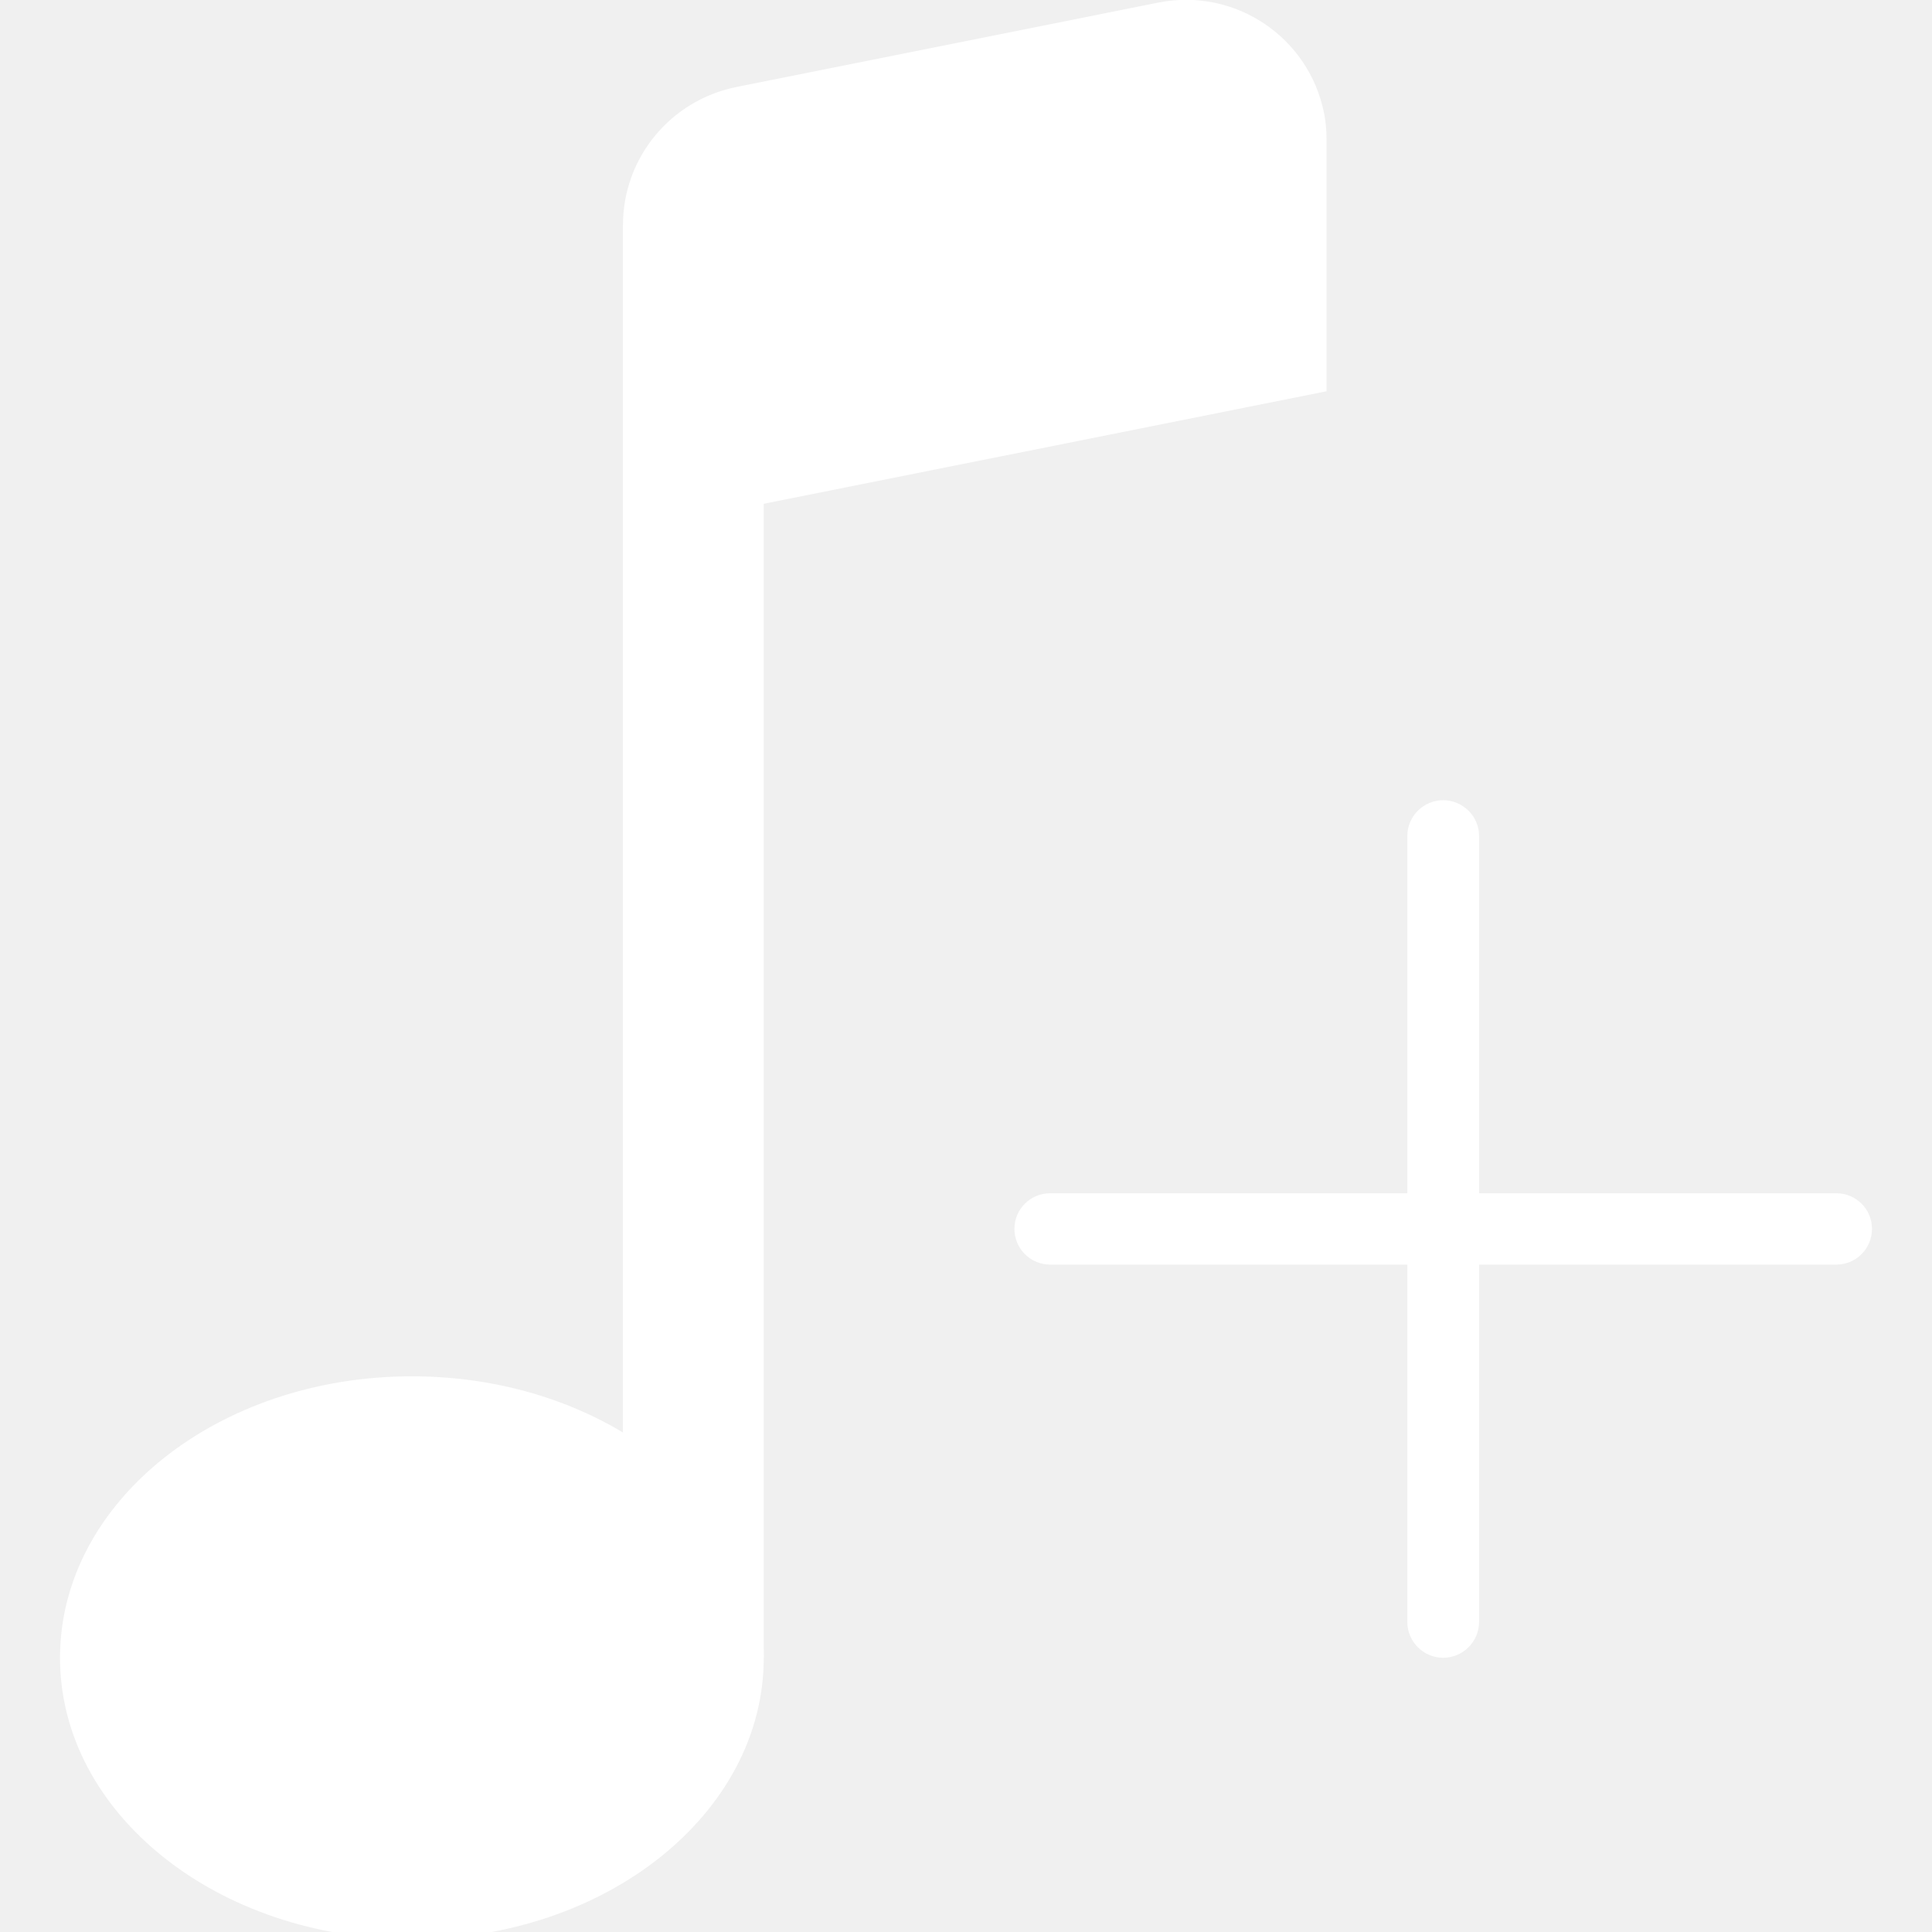
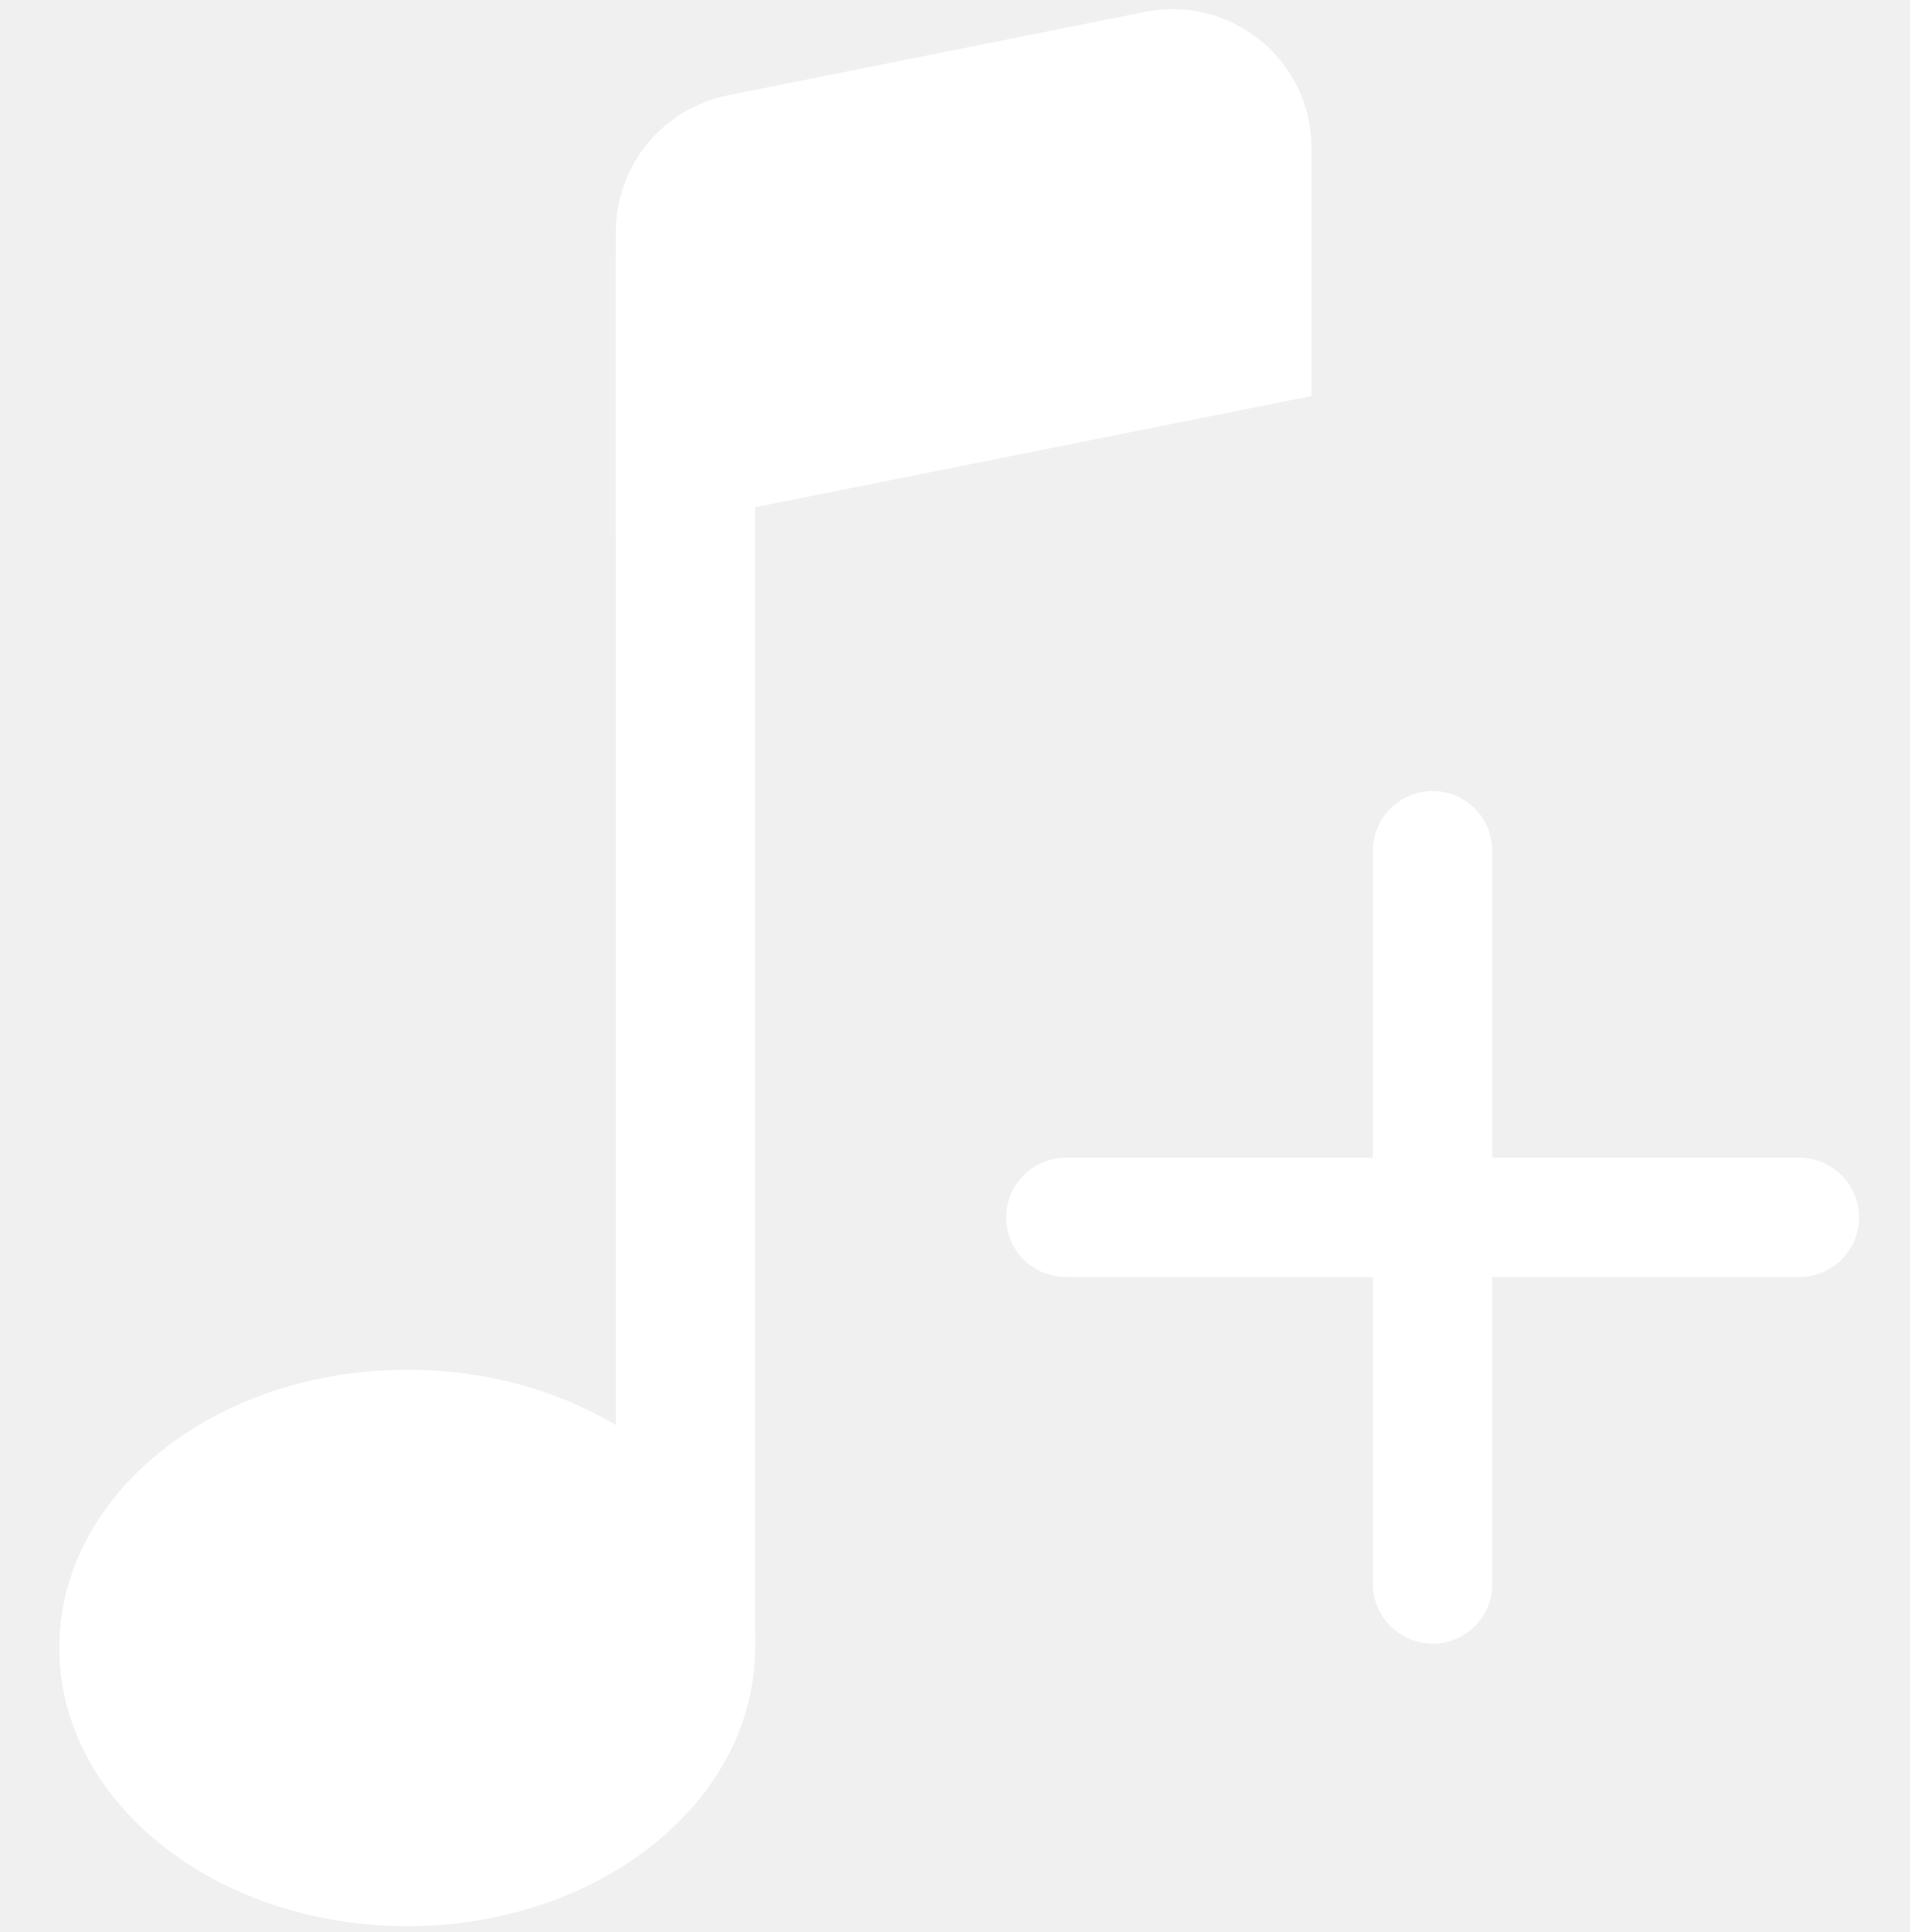
- <svg xmlns="http://www.w3.org/2000/svg" version="1.1" id="圖層_1" x="0px" y="0px" width="16px" height="16px" viewBox="0 0 16 16" enable-background="new 0 0 16 16" xml:space="preserve">
+ <svg xmlns="http://www.w3.org/2000/svg" version="1.1" id="圖層_1" x="0px" y="0px" width="16px" height="16.188px" viewBox="0 -0.078 16 16.188" enable-background="new 0 -0.078 16 16.188" xml:space="preserve">
  <g>
-     <path fill="#FFFFFF" d="M6.325,13.729c0,1.288-1.305,2.331-2.914,2.331c-1.609,0-2.914-1.043-2.914-2.331   c0-1.289,1.305-2.331,2.914-2.331C5.02,11.398,6.325,12.44,6.325,13.729z" />
-     <path fill="#FFFFFF" d="M6.325,2.074v11.655H5.159V2.074H6.325z" />
-     <path fill="#FFFFFF" d="M5.159,1.864c0-0.556,0.393-1.033,0.938-1.143l3.498-0.7c0.63-0.125,1.244,0.284,1.37,0.915   c0.016,0.075,0.021,0.152,0.021,0.229V3.24L5.159,4.405V1.864z" />
-     <path fill="#FFFFFF" d="M11.952,6.627c0.162,0,0.297,0.133,0.297,0.295v2.96h2.957c0.166,0,0.297,0.132,0.297,0.295   s-0.131,0.296-0.297,0.296h-2.957v2.96c0,0.163-0.135,0.296-0.297,0.296c-0.163,0-0.297-0.133-0.297-0.296v-2.96H8.698   c-0.165,0-0.297-0.133-0.297-0.296s0.132-0.295,0.297-0.295h2.957v-2.96C11.655,6.76,11.789,6.627,11.952,6.627z" />
+     <path fill="#FFFFFF" d="M6.325,13.729c0,1.289-1.305,2.332-2.914,2.332c-1.609,0-2.914-1.043-2.914-2.332s1.305-2.33,2.914-2.33   C5.02,11.398,6.325,12.439,6.325,13.729z" />
+     <path fill="#FFFFFF" d="M6.325,2.074v11.654H5.159V2.074H6.325z" />
+     <path fill="#FFFFFF" d="M5.159,1.864c0-0.556,0.393-1.033,0.938-1.143l3.499-0.7c0.629-0.125,1.243,0.284,1.369,0.915   c0.016,0.075,0.021,0.152,0.021,0.229V3.24L5.159,4.405V1.864z" />
  </g>
+   <path fill="#FFFFFF" d="M15.073,9.622h-2.572V7.05c0-0.276-0.223-0.5-0.5-0.5c-0.275,0-0.5,0.224-0.5,0.5v2.572H8.929  c-0.276,0-0.5,0.225-0.5,0.5c0,0.277,0.224,0.5,0.5,0.5h2.572v2.572c0,0.275,0.225,0.5,0.5,0.5c0.277,0,0.5-0.225,0.5-0.5v-2.572  h2.572c0.276,0,0.5-0.223,0.5-0.5C15.573,9.847,15.35,9.622,15.073,9.622z" />
</svg>
